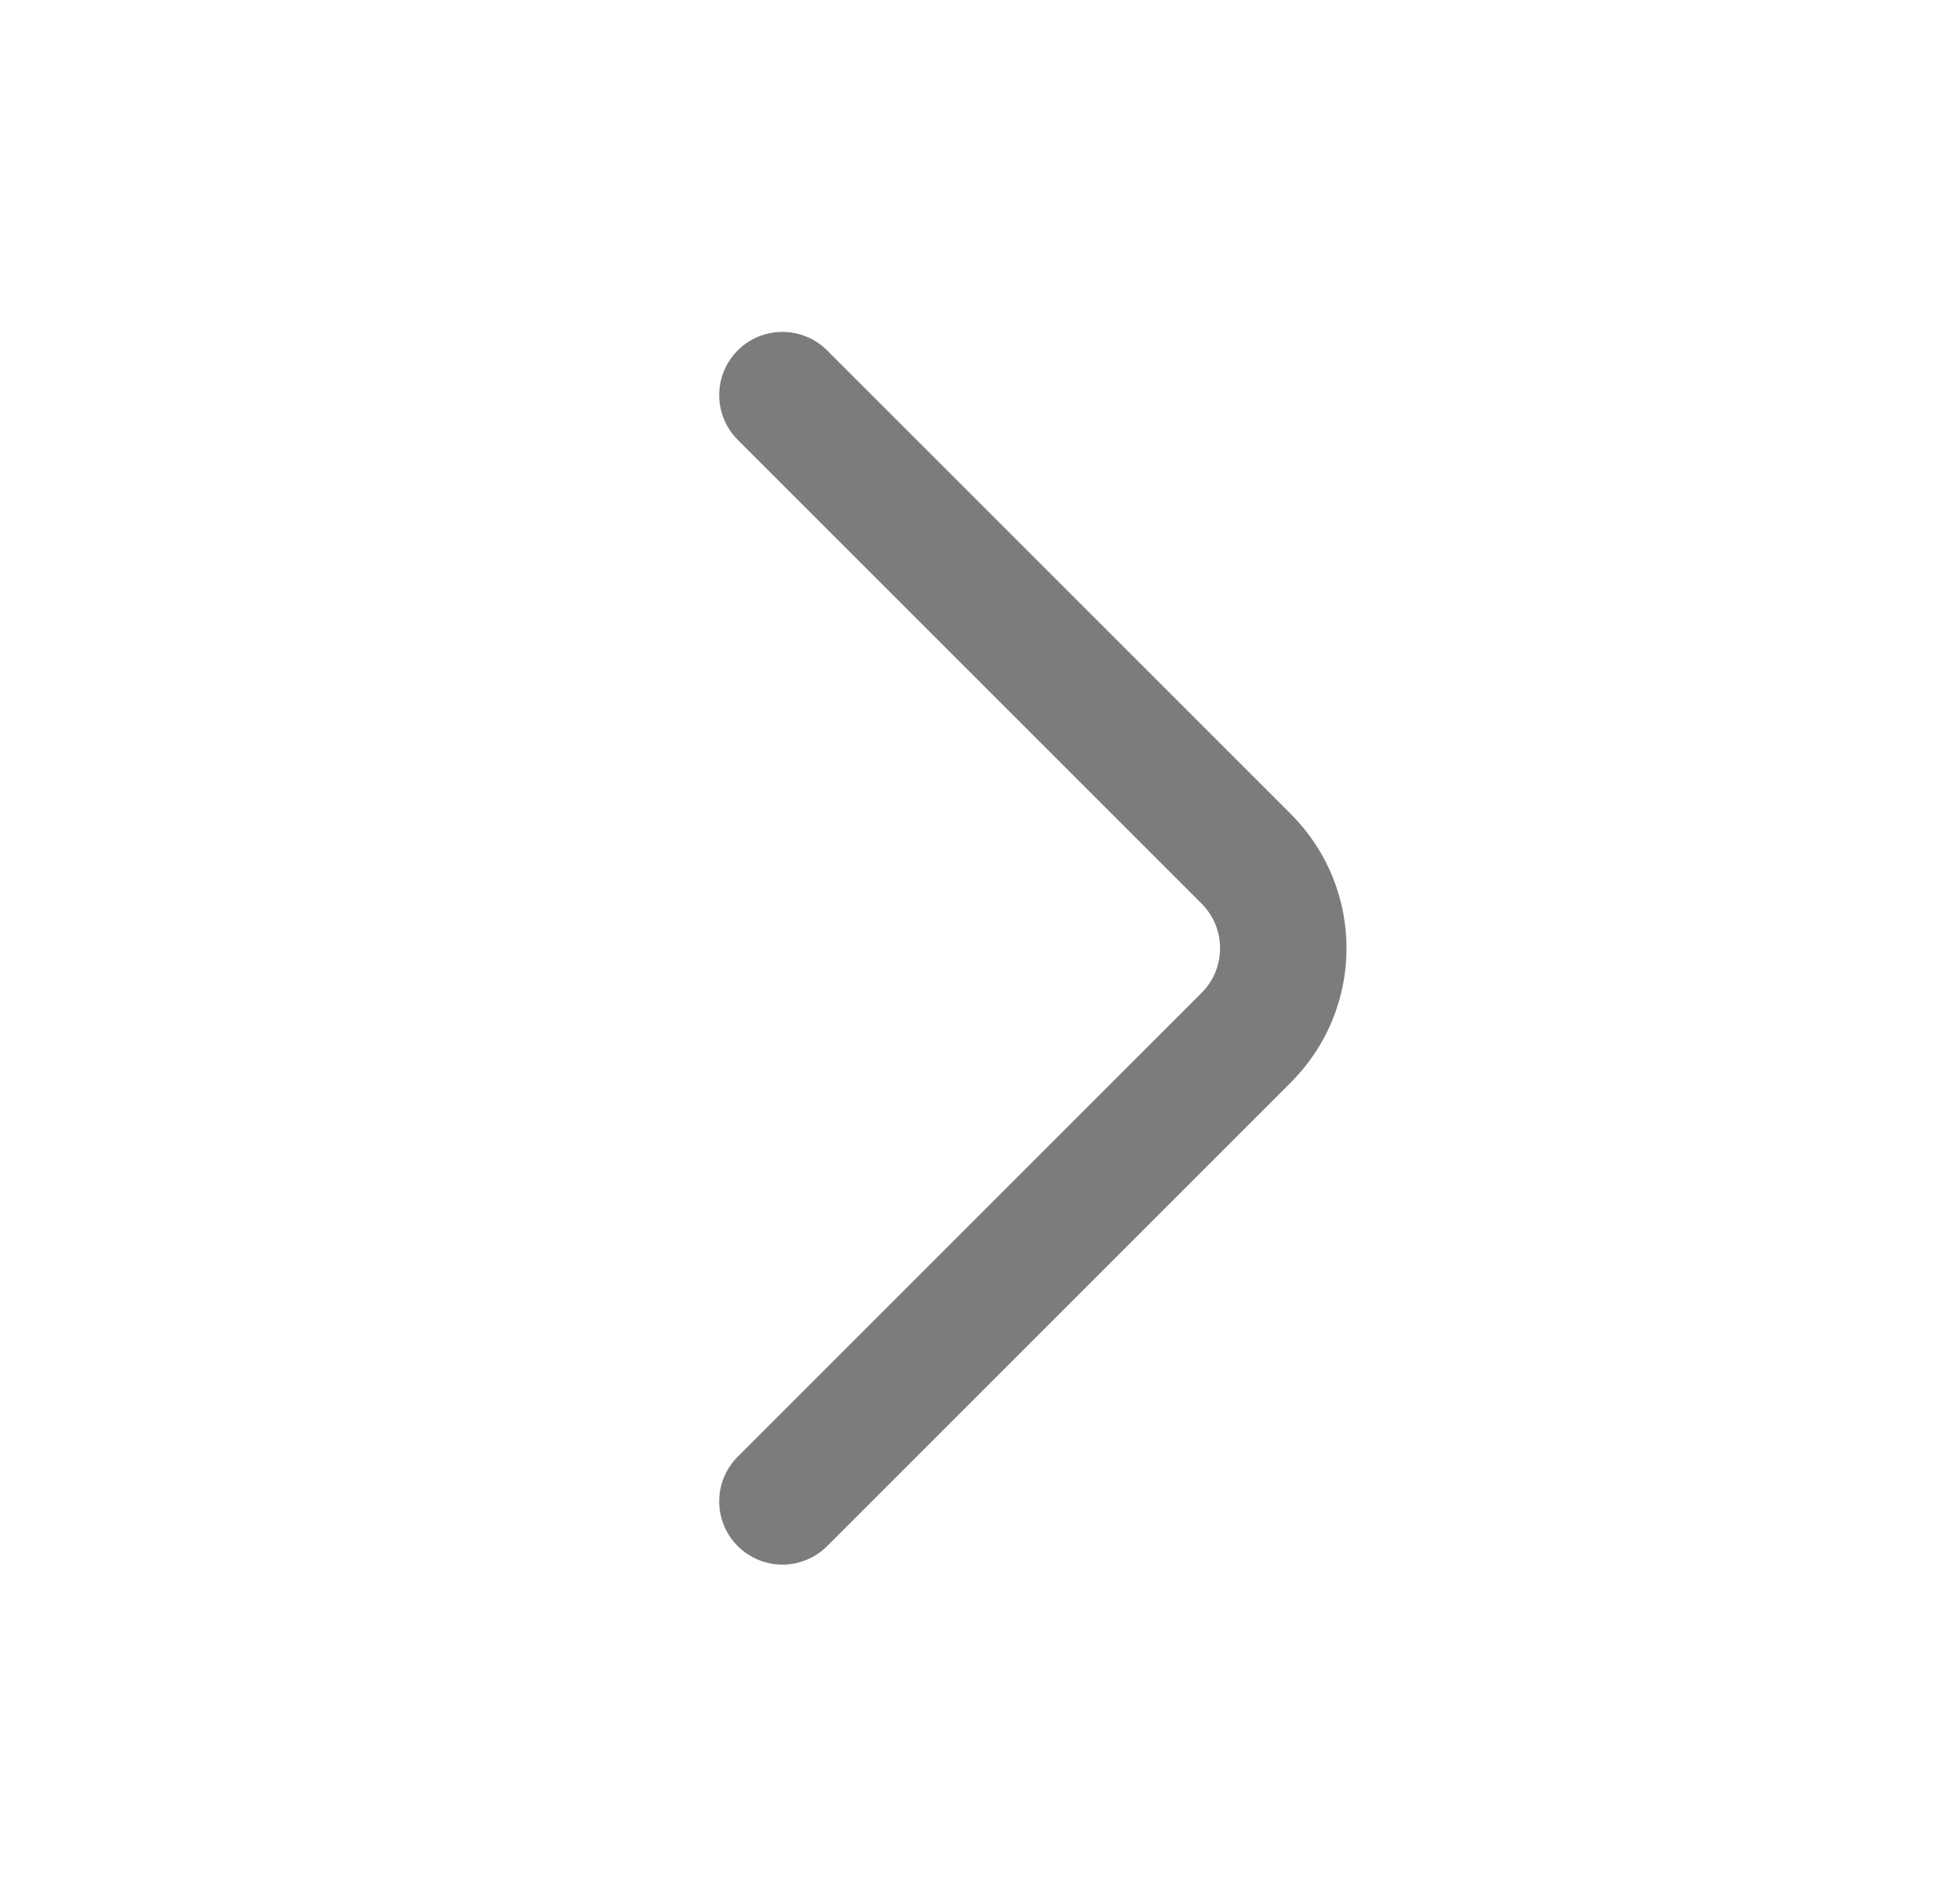
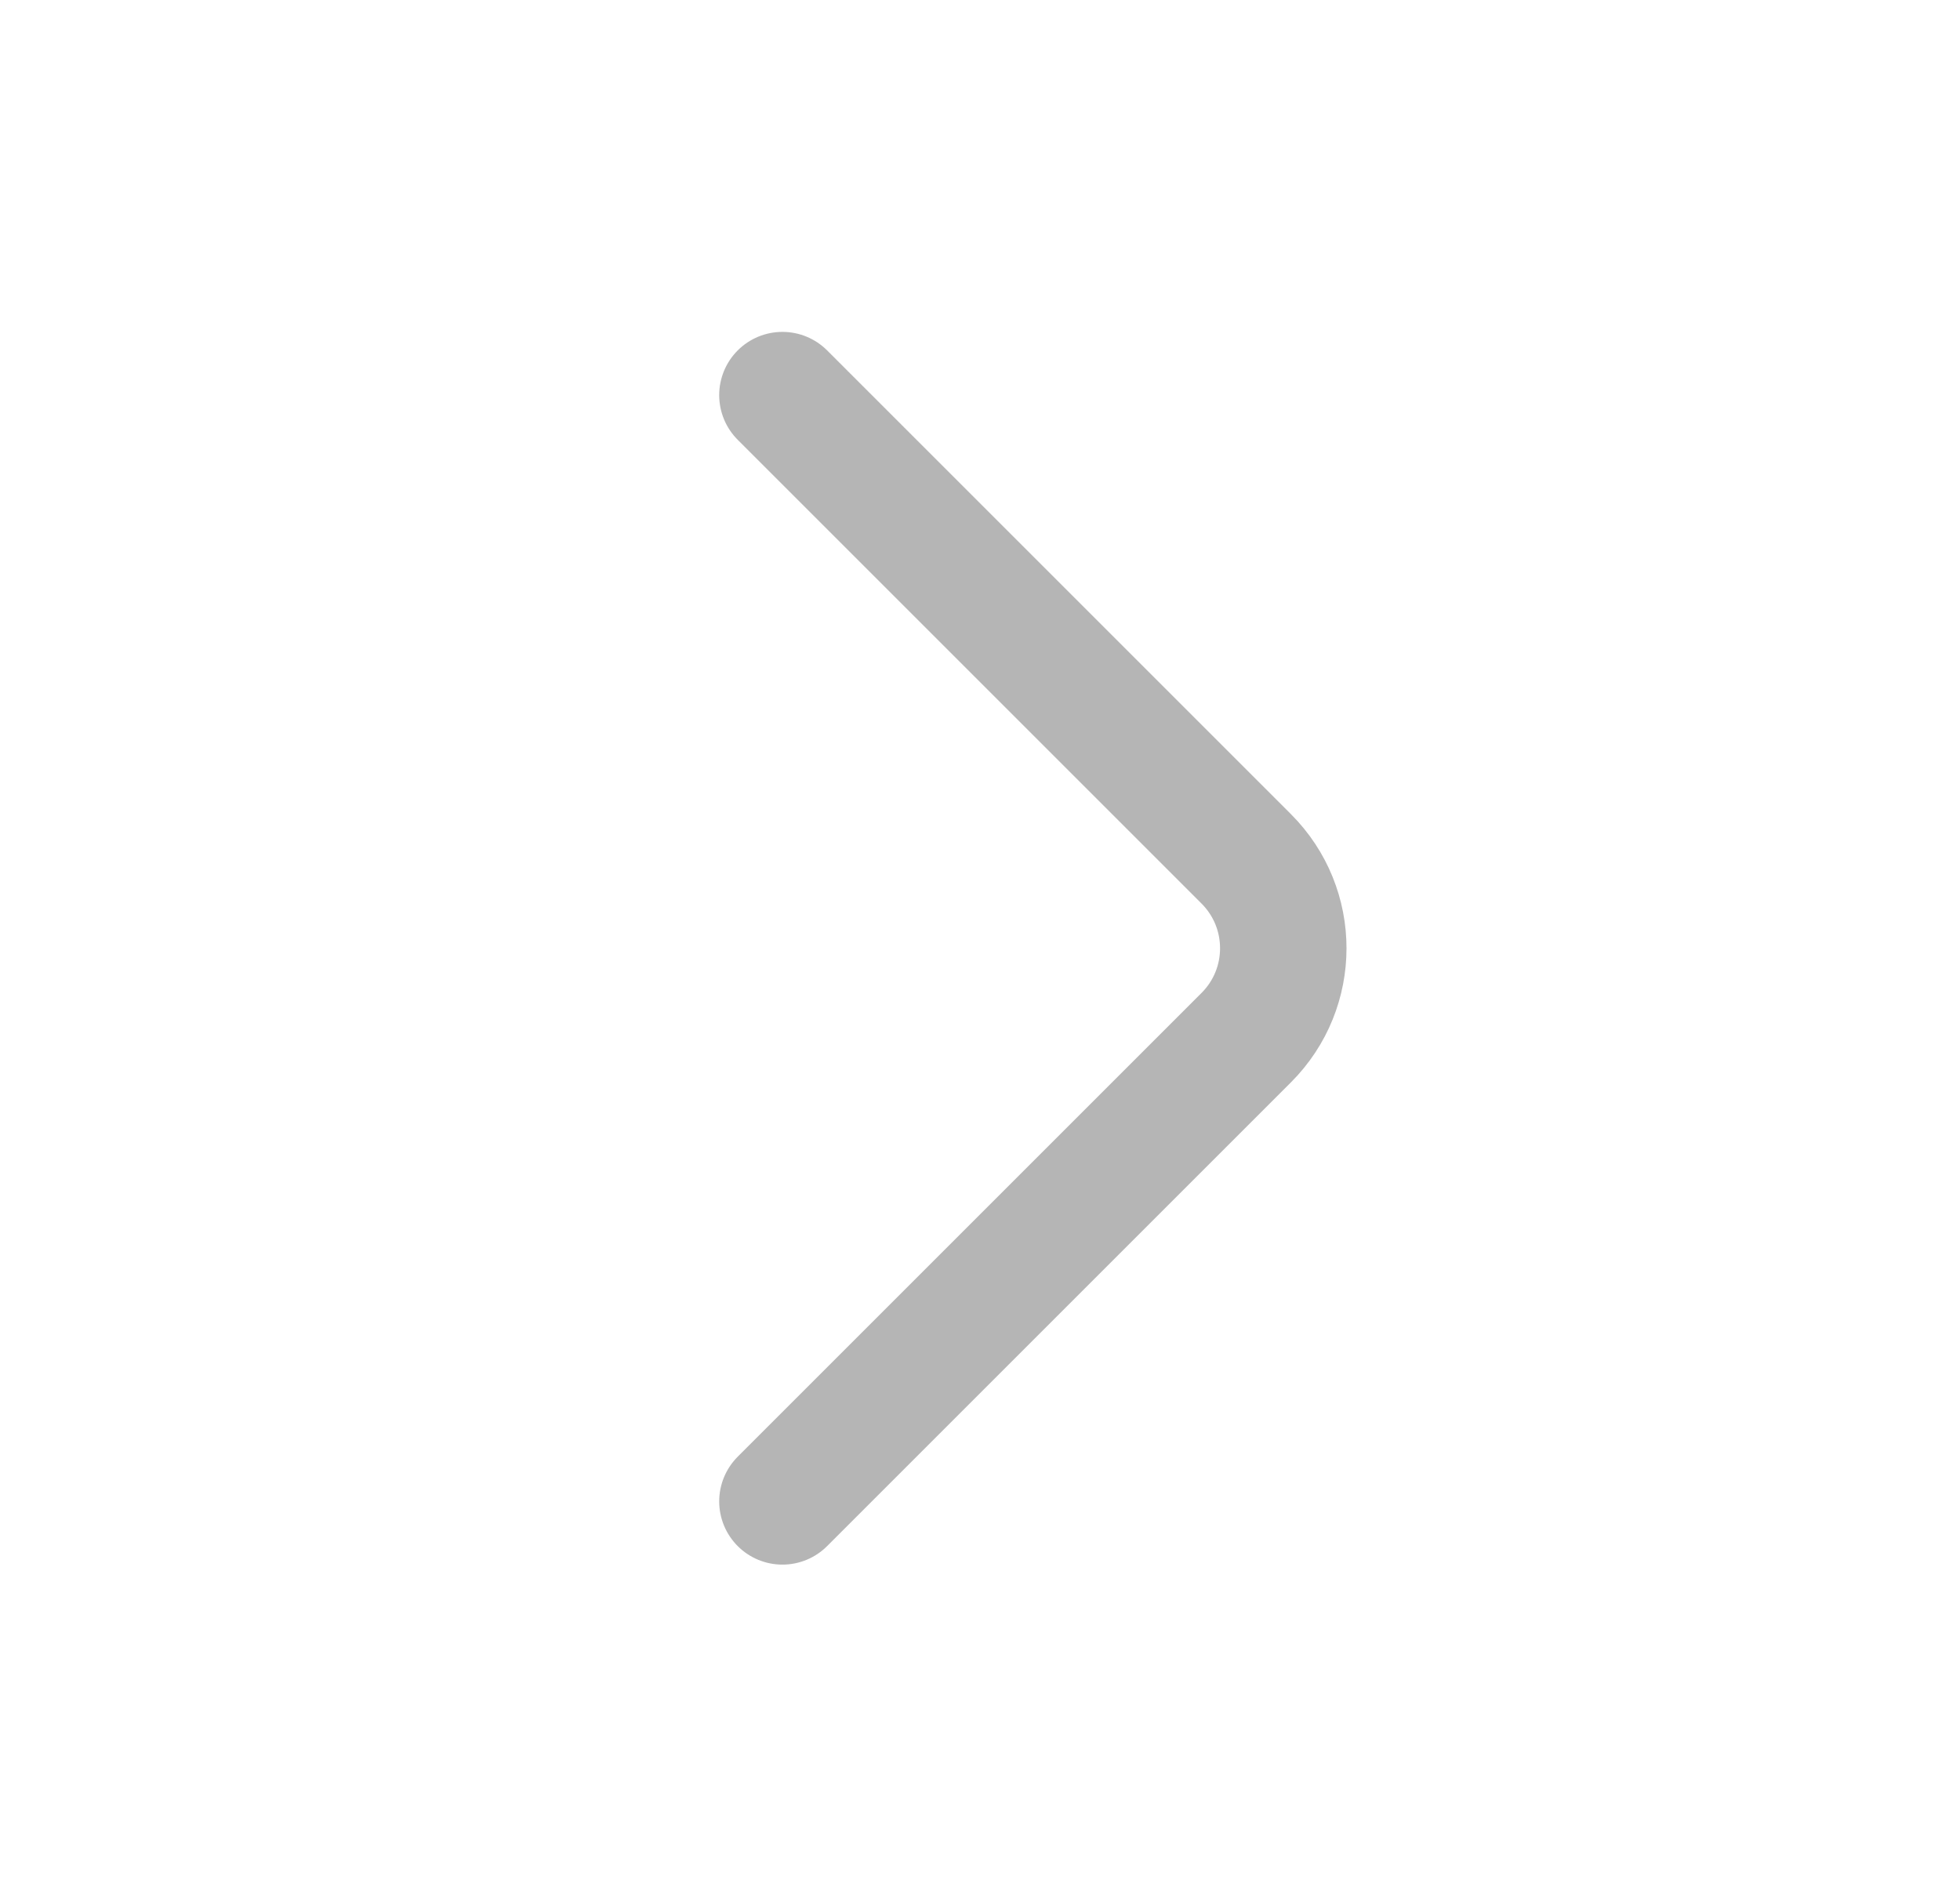
<svg xmlns="http://www.w3.org/2000/svg" width="current" height="current" viewBox="0 0 31 30" fill="none">
  <g id="ic_arrow_right_white">
-     <path id="Vector 3" d="M12.375 23.75L19.711 16.414C20.492 15.633 20.492 14.367 19.711 13.586L12.375 6.25" stroke="#262626" stroke-opacity="0.6" stroke-width="2" stroke-linecap="round" />
+     <path id="Vector 3" d="M12.375 23.75L19.711 16.414C20.492 15.633 20.492 14.367 19.711 13.586L12.375 6.25" stroke="#848484" stroke-opacity="0.6" stroke-width="2" stroke-linecap="round" />
  </g>
</svg>
